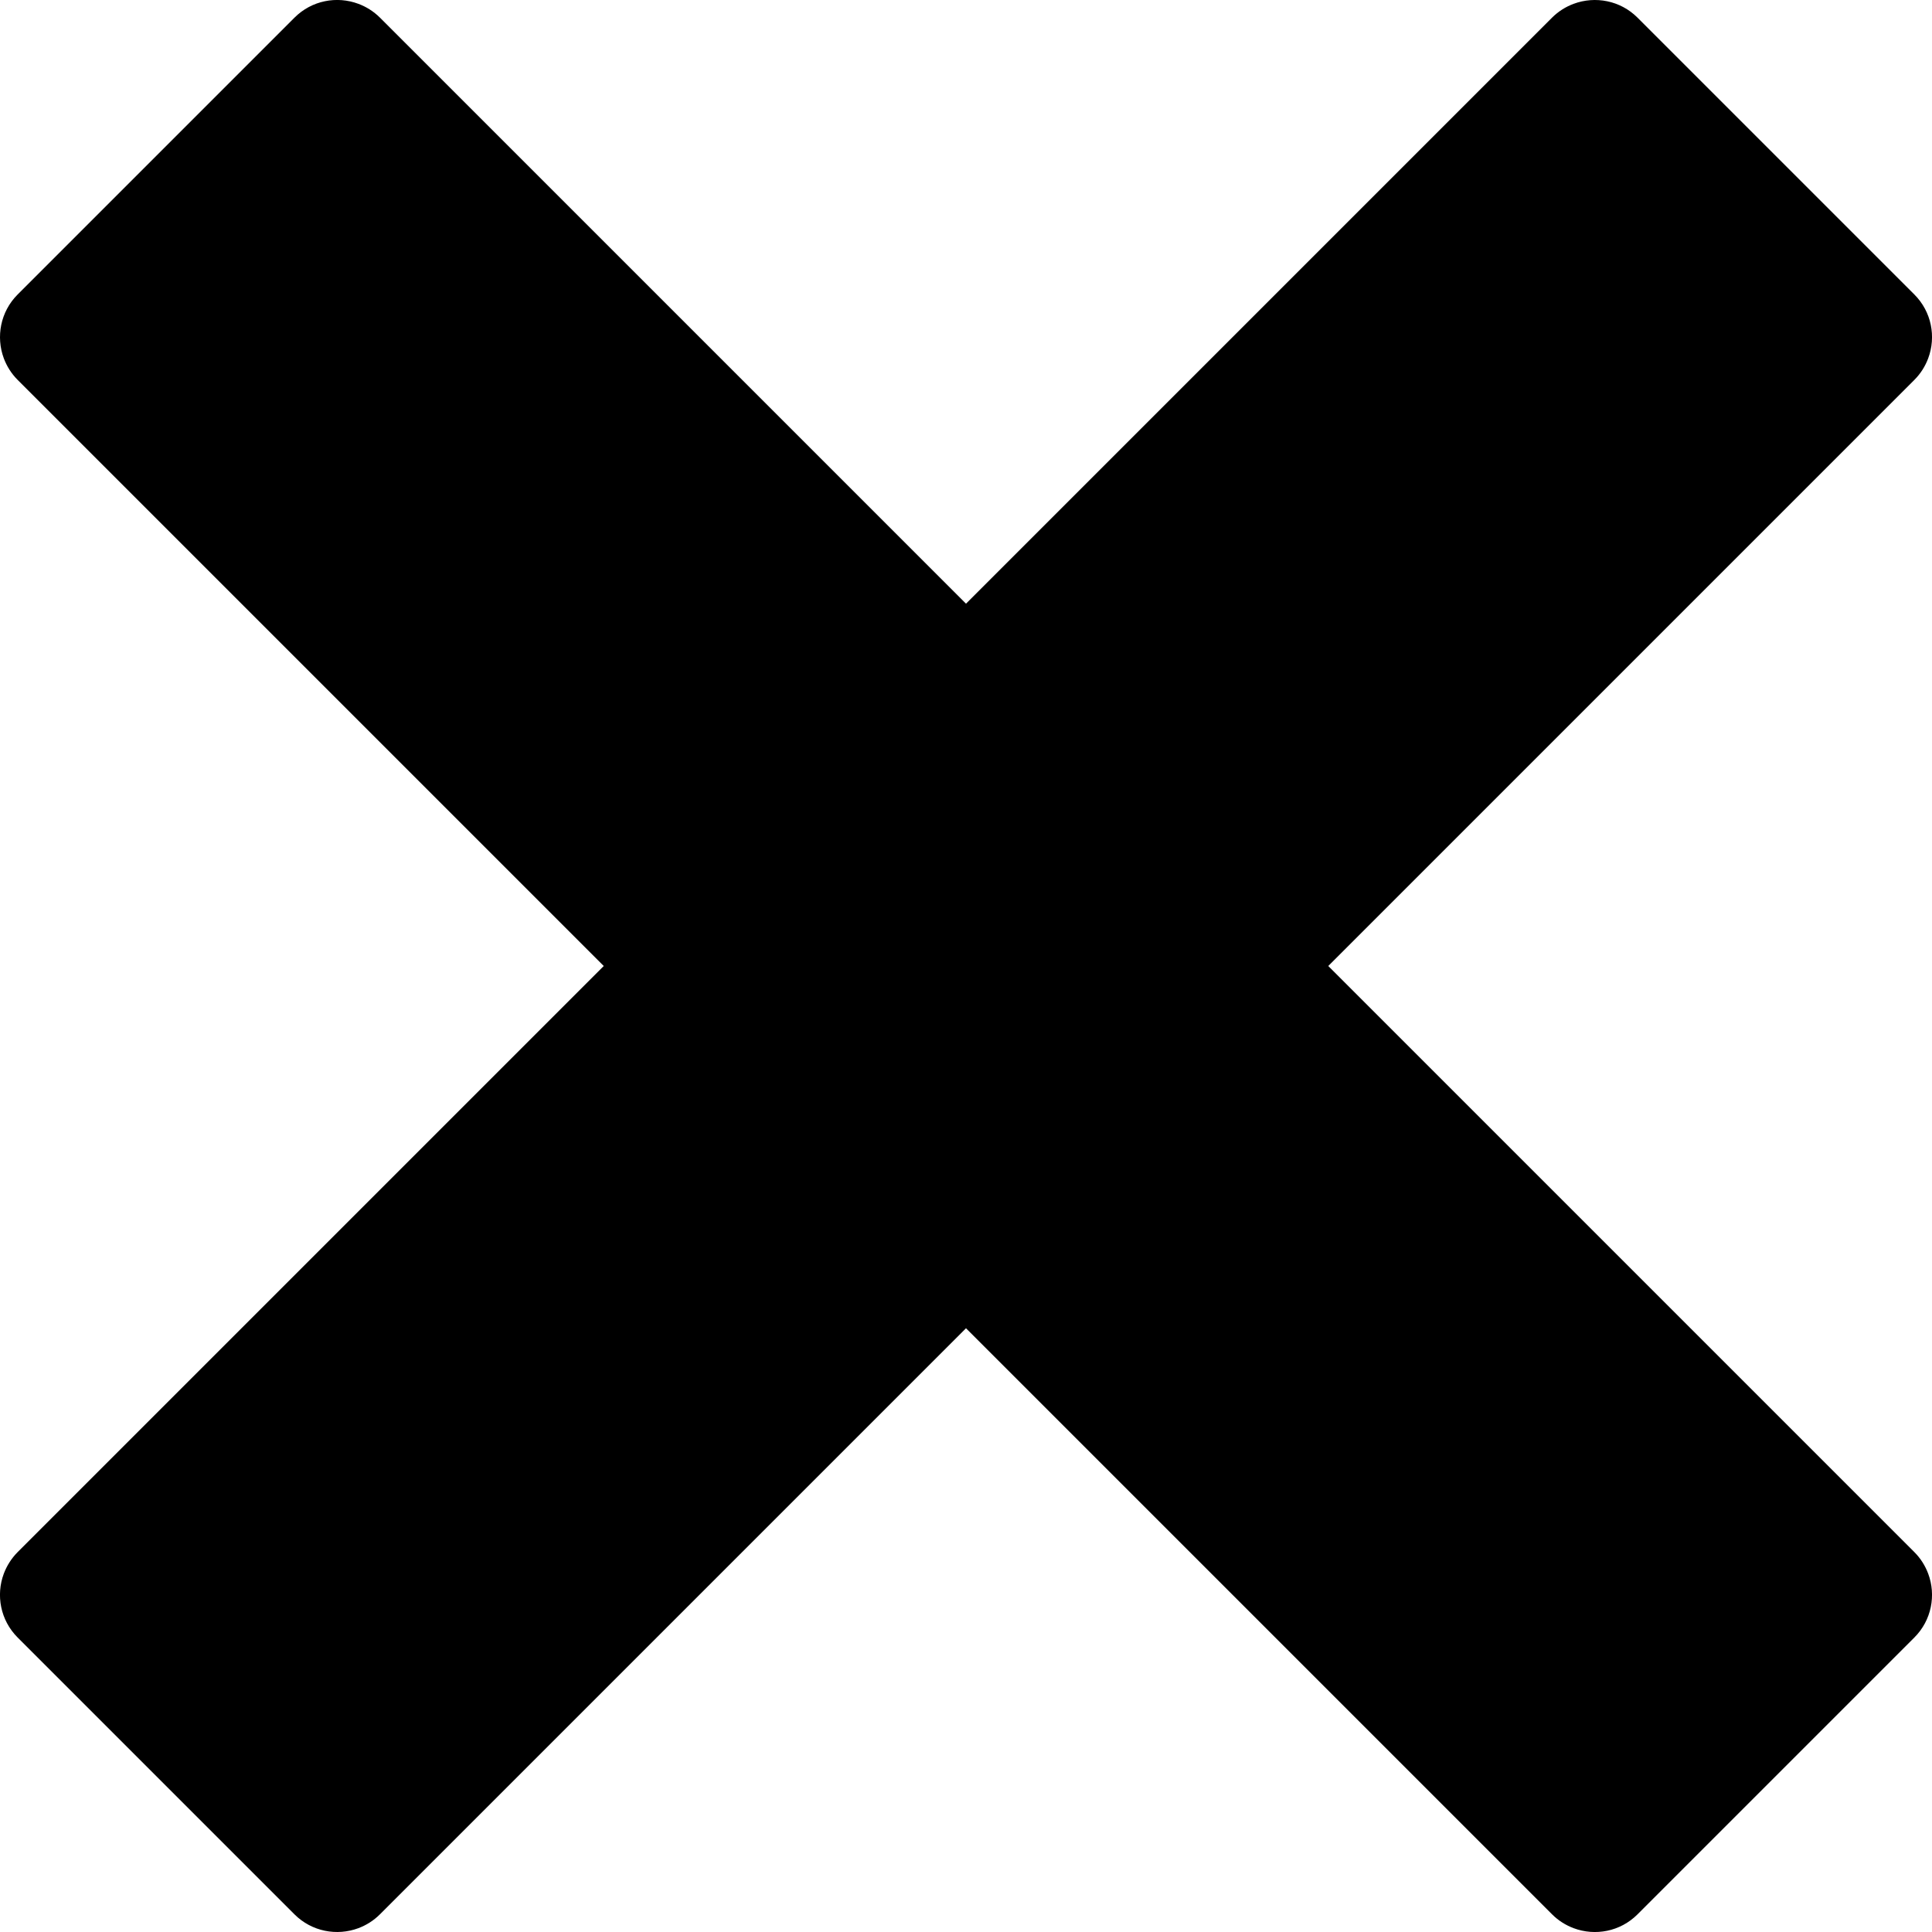
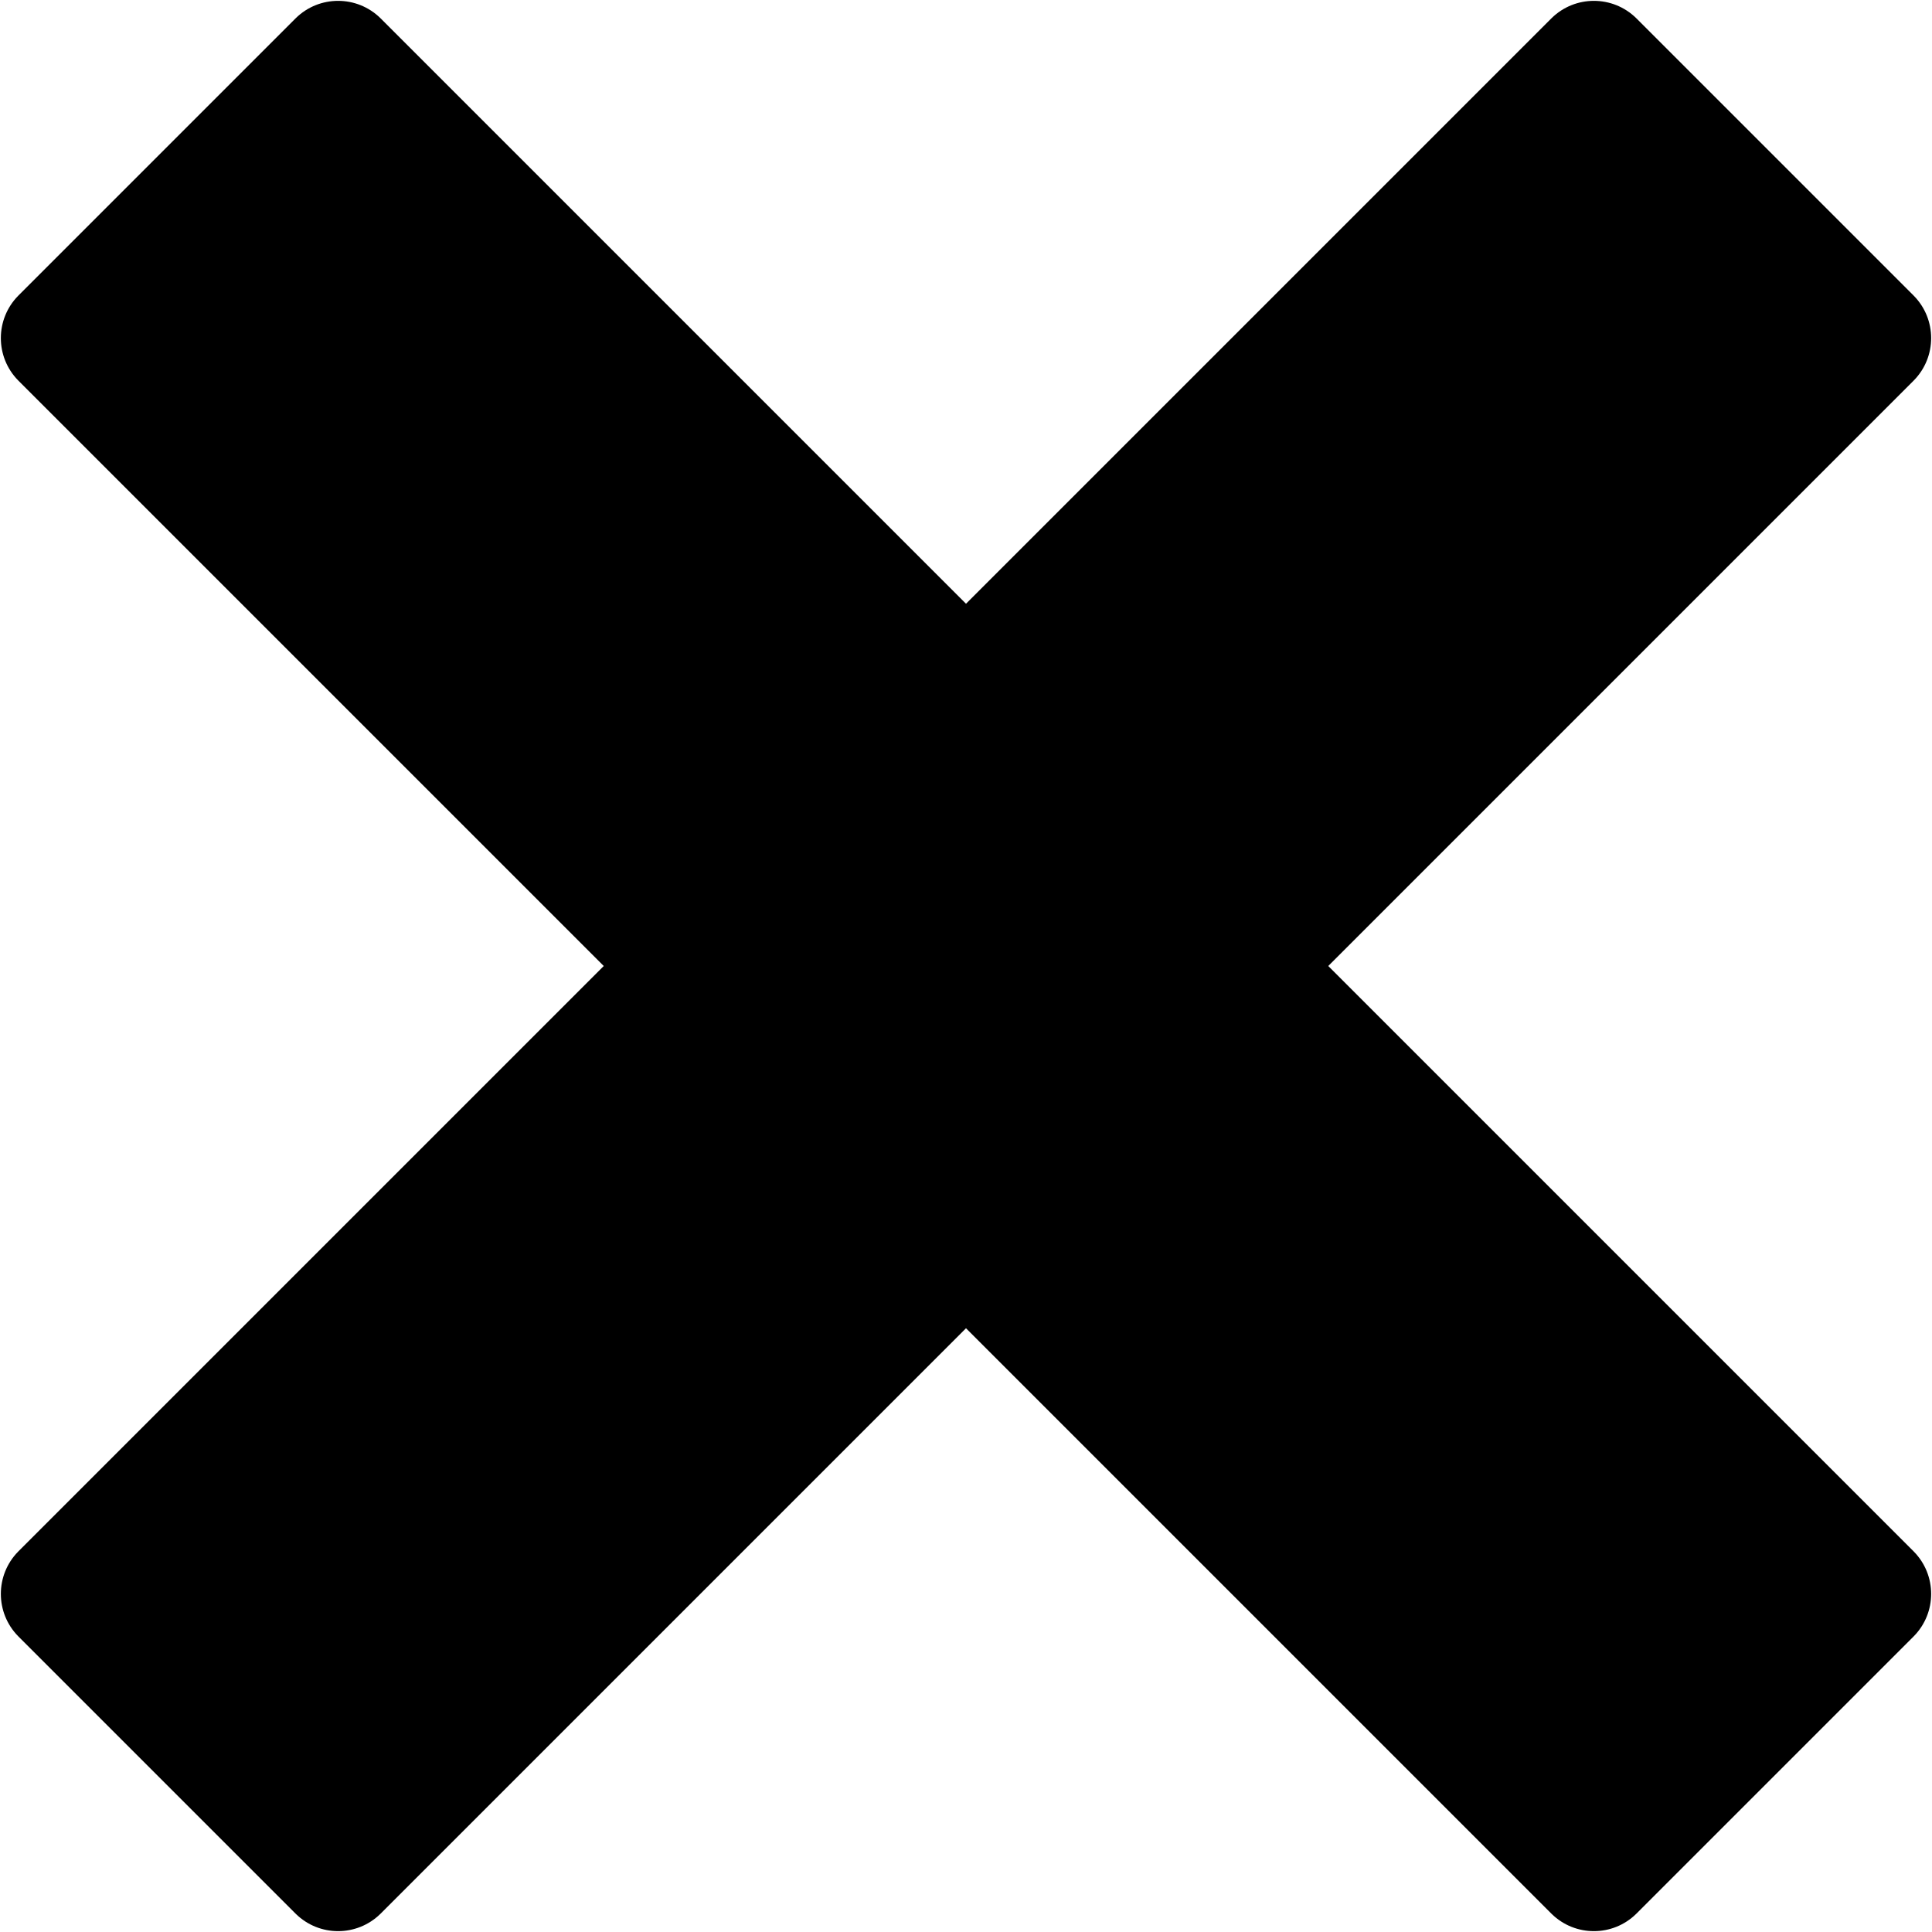
- <svg xmlns="http://www.w3.org/2000/svg" version="1.1" width="32" height="32" viewBox="0 0 32 32">
-   <path d="M31.708 25.708c-0-0-0-0-0-0l-9.708-9.708 9.708-9.708c0-0 0-0 0-0 0.105-0.105 0.18-0.227 0.229-0.357 0.133-0.356 0.057-0.771-0.229-1.057l-4.586-4.586c-0.286-0.286-0.702-0.361-1.057-0.229-0.13 0.048-0.252 0.124-0.357 0.228 0 0-0 0-0 0l-9.708 9.708-9.708-9.708c-0-0-0-0-0-0-0.105-0.104-0.227-0.18-0.357-0.228-0.356-0.133-0.771-0.057-1.057 0.229l-4.586 4.586c-0.286 0.286-0.361 0.702-0.229 1.057 0.049 0.13 0.124 0.252 0.229 0.357 0 0 0 0 0 0l9.708 9.708-9.708 9.708c-0 0-0 0-0 0-0.104 0.105-0.18 0.227-0.229 0.357-0.133 0.355-0.057 0.771 0.229 1.057l4.586 4.586c0.286 0.286 0.702 0.361 1.057 0.229 0.13-0.049 0.252-0.124 0.357-0.229 0-0 0-0 0-0l9.708-9.708 9.708 9.708c0 0 0 0 0 0 0.105 0.105 0.227 0.18 0.357 0.229 0.356 0.133 0.771 0.057 1.057-0.229l4.586-4.586c0.286-0.286 0.362-0.702 0.229-1.057-0.049-0.13-0.124-0.252-0.229-0.357z" />
+ <svg xmlns="http://www.w3.org/2000/svg" viewBox="0 0 32 32">
+   <path d="M31.7 25.7 22 16l9.7-9.7a1 1 0 0 0 0-1.4L27.1.3a1 1 0 0 0-1.4 0L16 10 6.3.3a1 1 0 0 0-1.4 0L.3 4.9a1 1 0 0 0 0 1.4L10 16 .3 25.7a1 1 0 0 0 0 1.4l4.6 4.6a1 1 0 0 0 1.4 0L16 22l9.7 9.7a1 1 0 0 0 1.4 0l4.6-4.6a1 1 0 0 0 0-1.4z" />
</svg>
